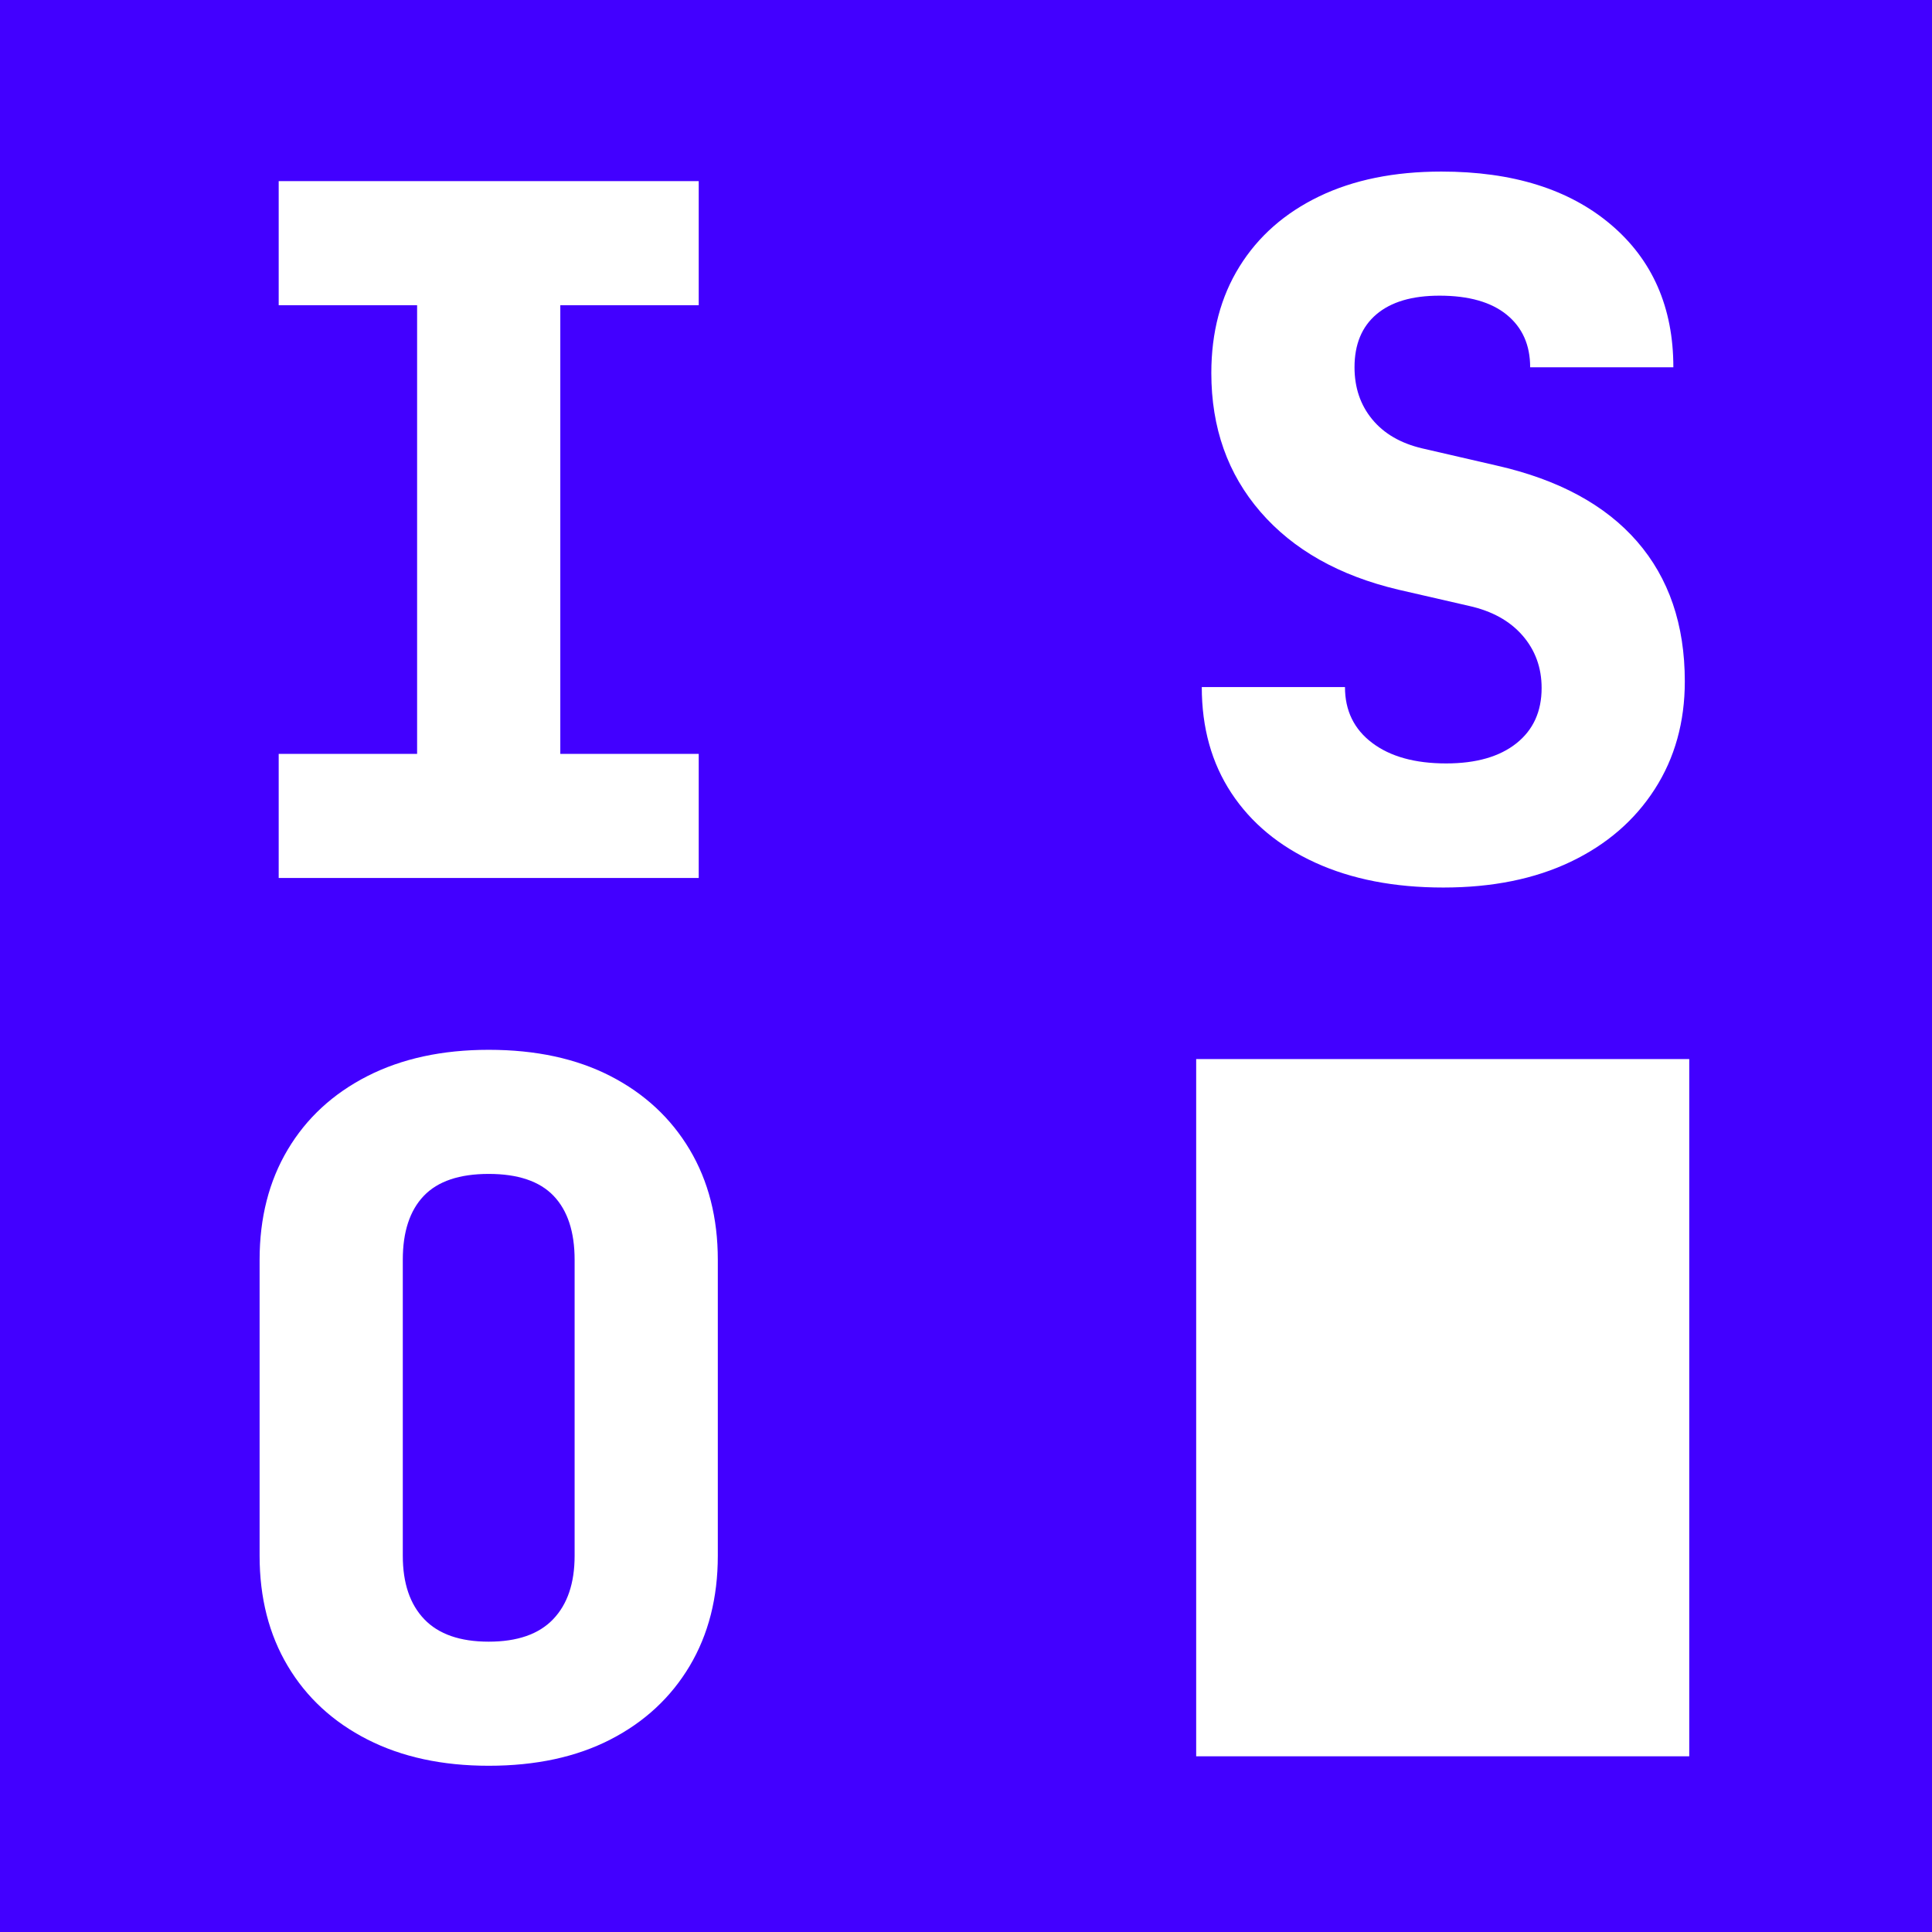
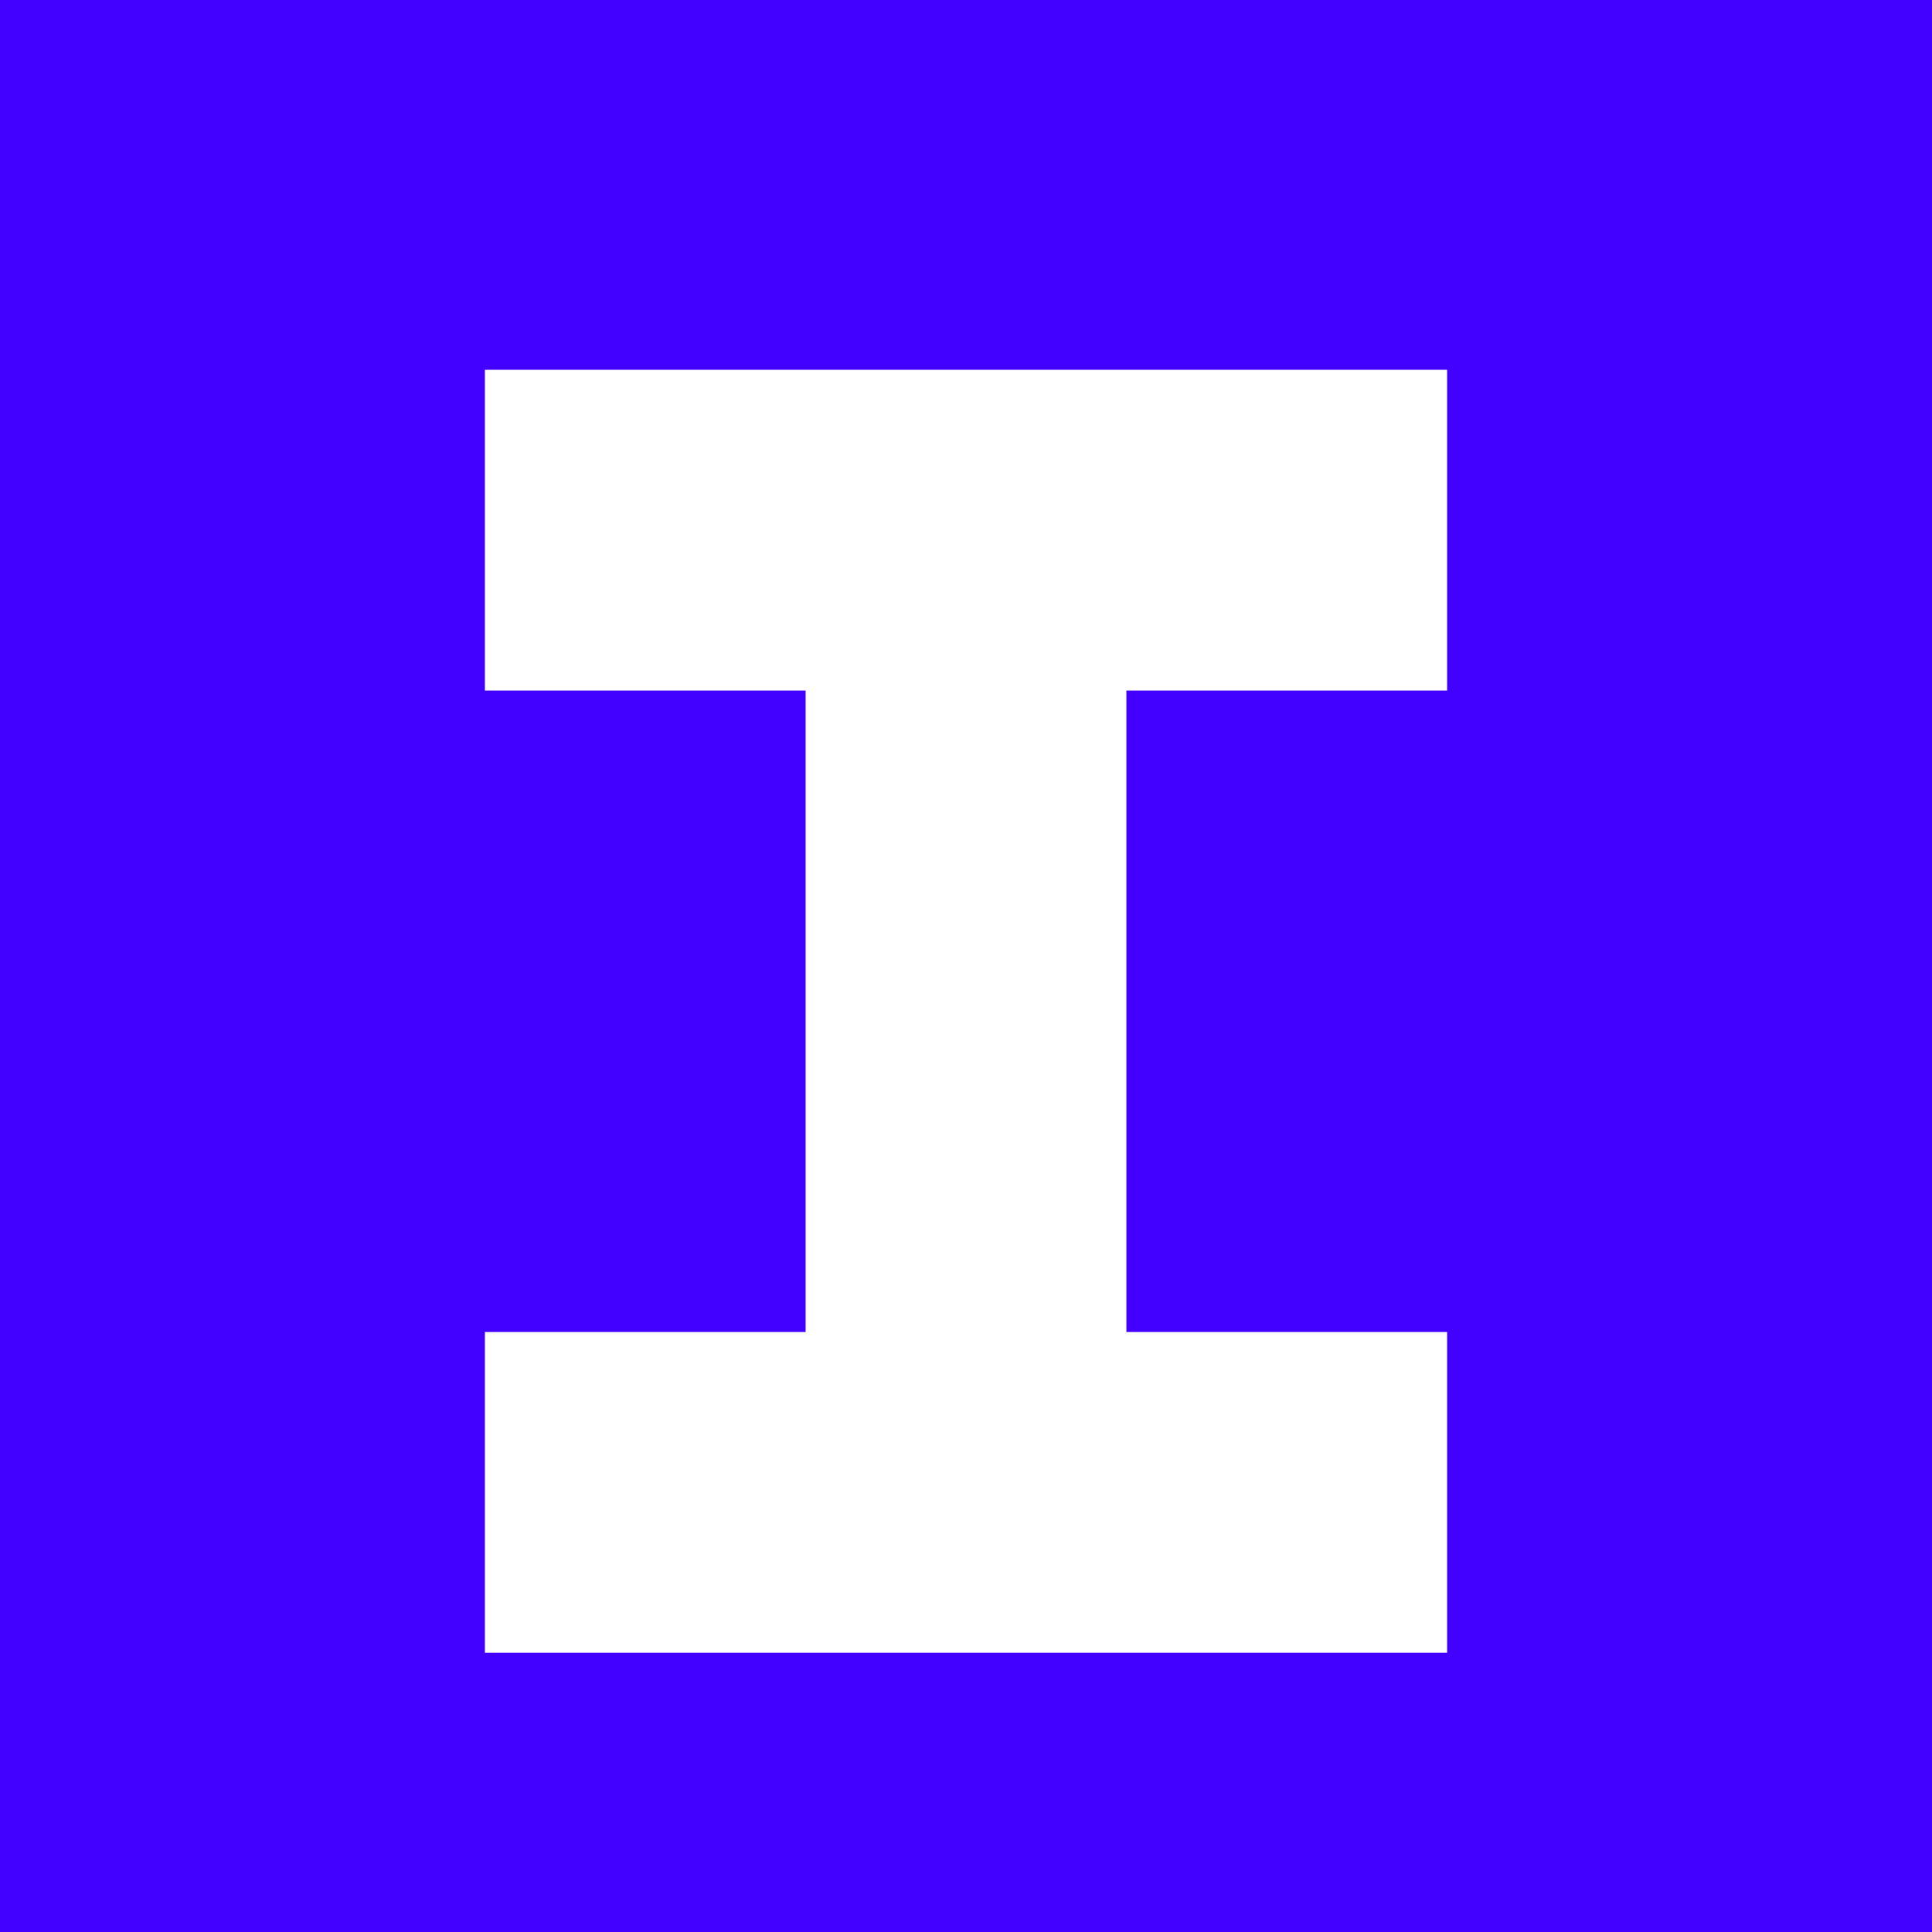
<svg xmlns="http://www.w3.org/2000/svg" version="1.1" id="favicon" x="0px" y="0px" width="512px" height="512px" viewBox="0 0 512 512" enable-background="new 0 0 512 512" xml:space="preserve">
  <rect fill="#4200FF" width="512" height="512" />
-   <path fill="#FFFFFF" d="M73.856,232.674v-32.887h36.682V80.886H73.856V47.999h111.312v32.887h-36.682v118.901h36.682v32.887H73.856z  " />
-   <path fill="#FFFFFF" d="M382.489,235.204c-12.988,0-24.285-2.194-33.898-6.578c-9.613-4.383-17.037-10.538-22.263-18.467  c-5.229-7.925-7.843-17.286-7.843-28.081h37.947c0,6.242,2.403,11.175,7.21,14.799c4.807,3.629,11.341,5.439,19.606,5.439  c7.925,0,14.123-1.771,18.594-5.313c4.467-3.542,6.704-8.431,6.704-14.673c0-5.396-1.688-10.032-5.06-13.914  c-3.376-3.878-8.096-6.491-14.167-7.842l-18.721-4.301c-15.685-3.708-27.871-10.582-36.556-20.618  c-8.688-10.032-13.028-22.302-13.028-36.809c0-10.791,2.486-20.195,7.463-28.207c4.973-8.008,12.017-14.207,21.124-18.594  c9.107-4.383,19.898-6.577,32.381-6.577c18.887,0,33.856,4.68,44.904,14.04c11.044,9.36,16.57,21.97,16.57,37.821h-37.947  c0-5.902-2.067-10.538-6.198-13.914c-4.134-3.372-10.079-5.06-17.835-5.06c-7.253,0-12.818,1.645-16.696,4.933  c-3.882,3.289-5.818,7.969-5.818,14.041c0,5.399,1.557,9.993,4.68,13.787c3.119,3.795,7.546,6.368,13.281,7.716l19.732,4.553  c16.357,3.712,28.753,10.416,37.188,20.112c8.432,9.7,12.649,22.053,12.649,37.062c0,10.795-2.657,20.325-7.97,28.586  c-5.313,8.266-12.735,14.673-22.262,19.227C406.732,232.927,395.475,235.204,382.489,235.204z" />
-   <path fill="#FFFFFF" d="M129.512,467.946c-12.313,0-23.021-2.32-32.128-6.957S81.232,449.857,76.26,441.51  c-4.977-8.349-7.463-18.089-7.463-29.22v-78.424c0-11.131,2.486-20.871,7.463-29.219c4.973-8.349,12.017-14.839,21.124-19.479  c9.107-4.637,19.815-6.957,32.128-6.957c12.479,0,23.23,2.32,32.255,6.957c9.021,4.641,16.021,11.131,20.998,19.479  c4.973,8.348,7.463,18.088,7.463,29.219v78.424c0,11.131-2.49,20.871-7.463,29.22c-4.977,8.348-11.977,14.843-20.998,19.479  C152.743,465.626,141.991,467.946,129.512,467.946z M129.512,435.059c7.589,0,13.281-1.98,17.076-5.945  c3.794-3.961,5.692-9.569,5.692-16.823v-78.424c0-7.419-1.858-13.067-5.565-16.949c-3.712-3.878-9.447-5.818-17.203-5.818  c-7.759,0-13.495,1.94-17.203,5.818c-3.712,3.882-5.565,9.53-5.565,16.949v78.424c0,7.254,1.897,12.862,5.692,16.823  C116.231,433.078,121.923,435.059,129.512,435.059z" />
-   <rect x="317" y="280.666" fill="#FFFFFF" width="130.667" height="184.771" />
+   <polygon fill="#FFFFFF" points="383.5,183 383.5,98 128.5,98 128.5,183 213.5,183 213.5,353 128.5,353 128.5,438 383.5,438   383.5,353 298.5,353 298.5,183 " />
</svg>
